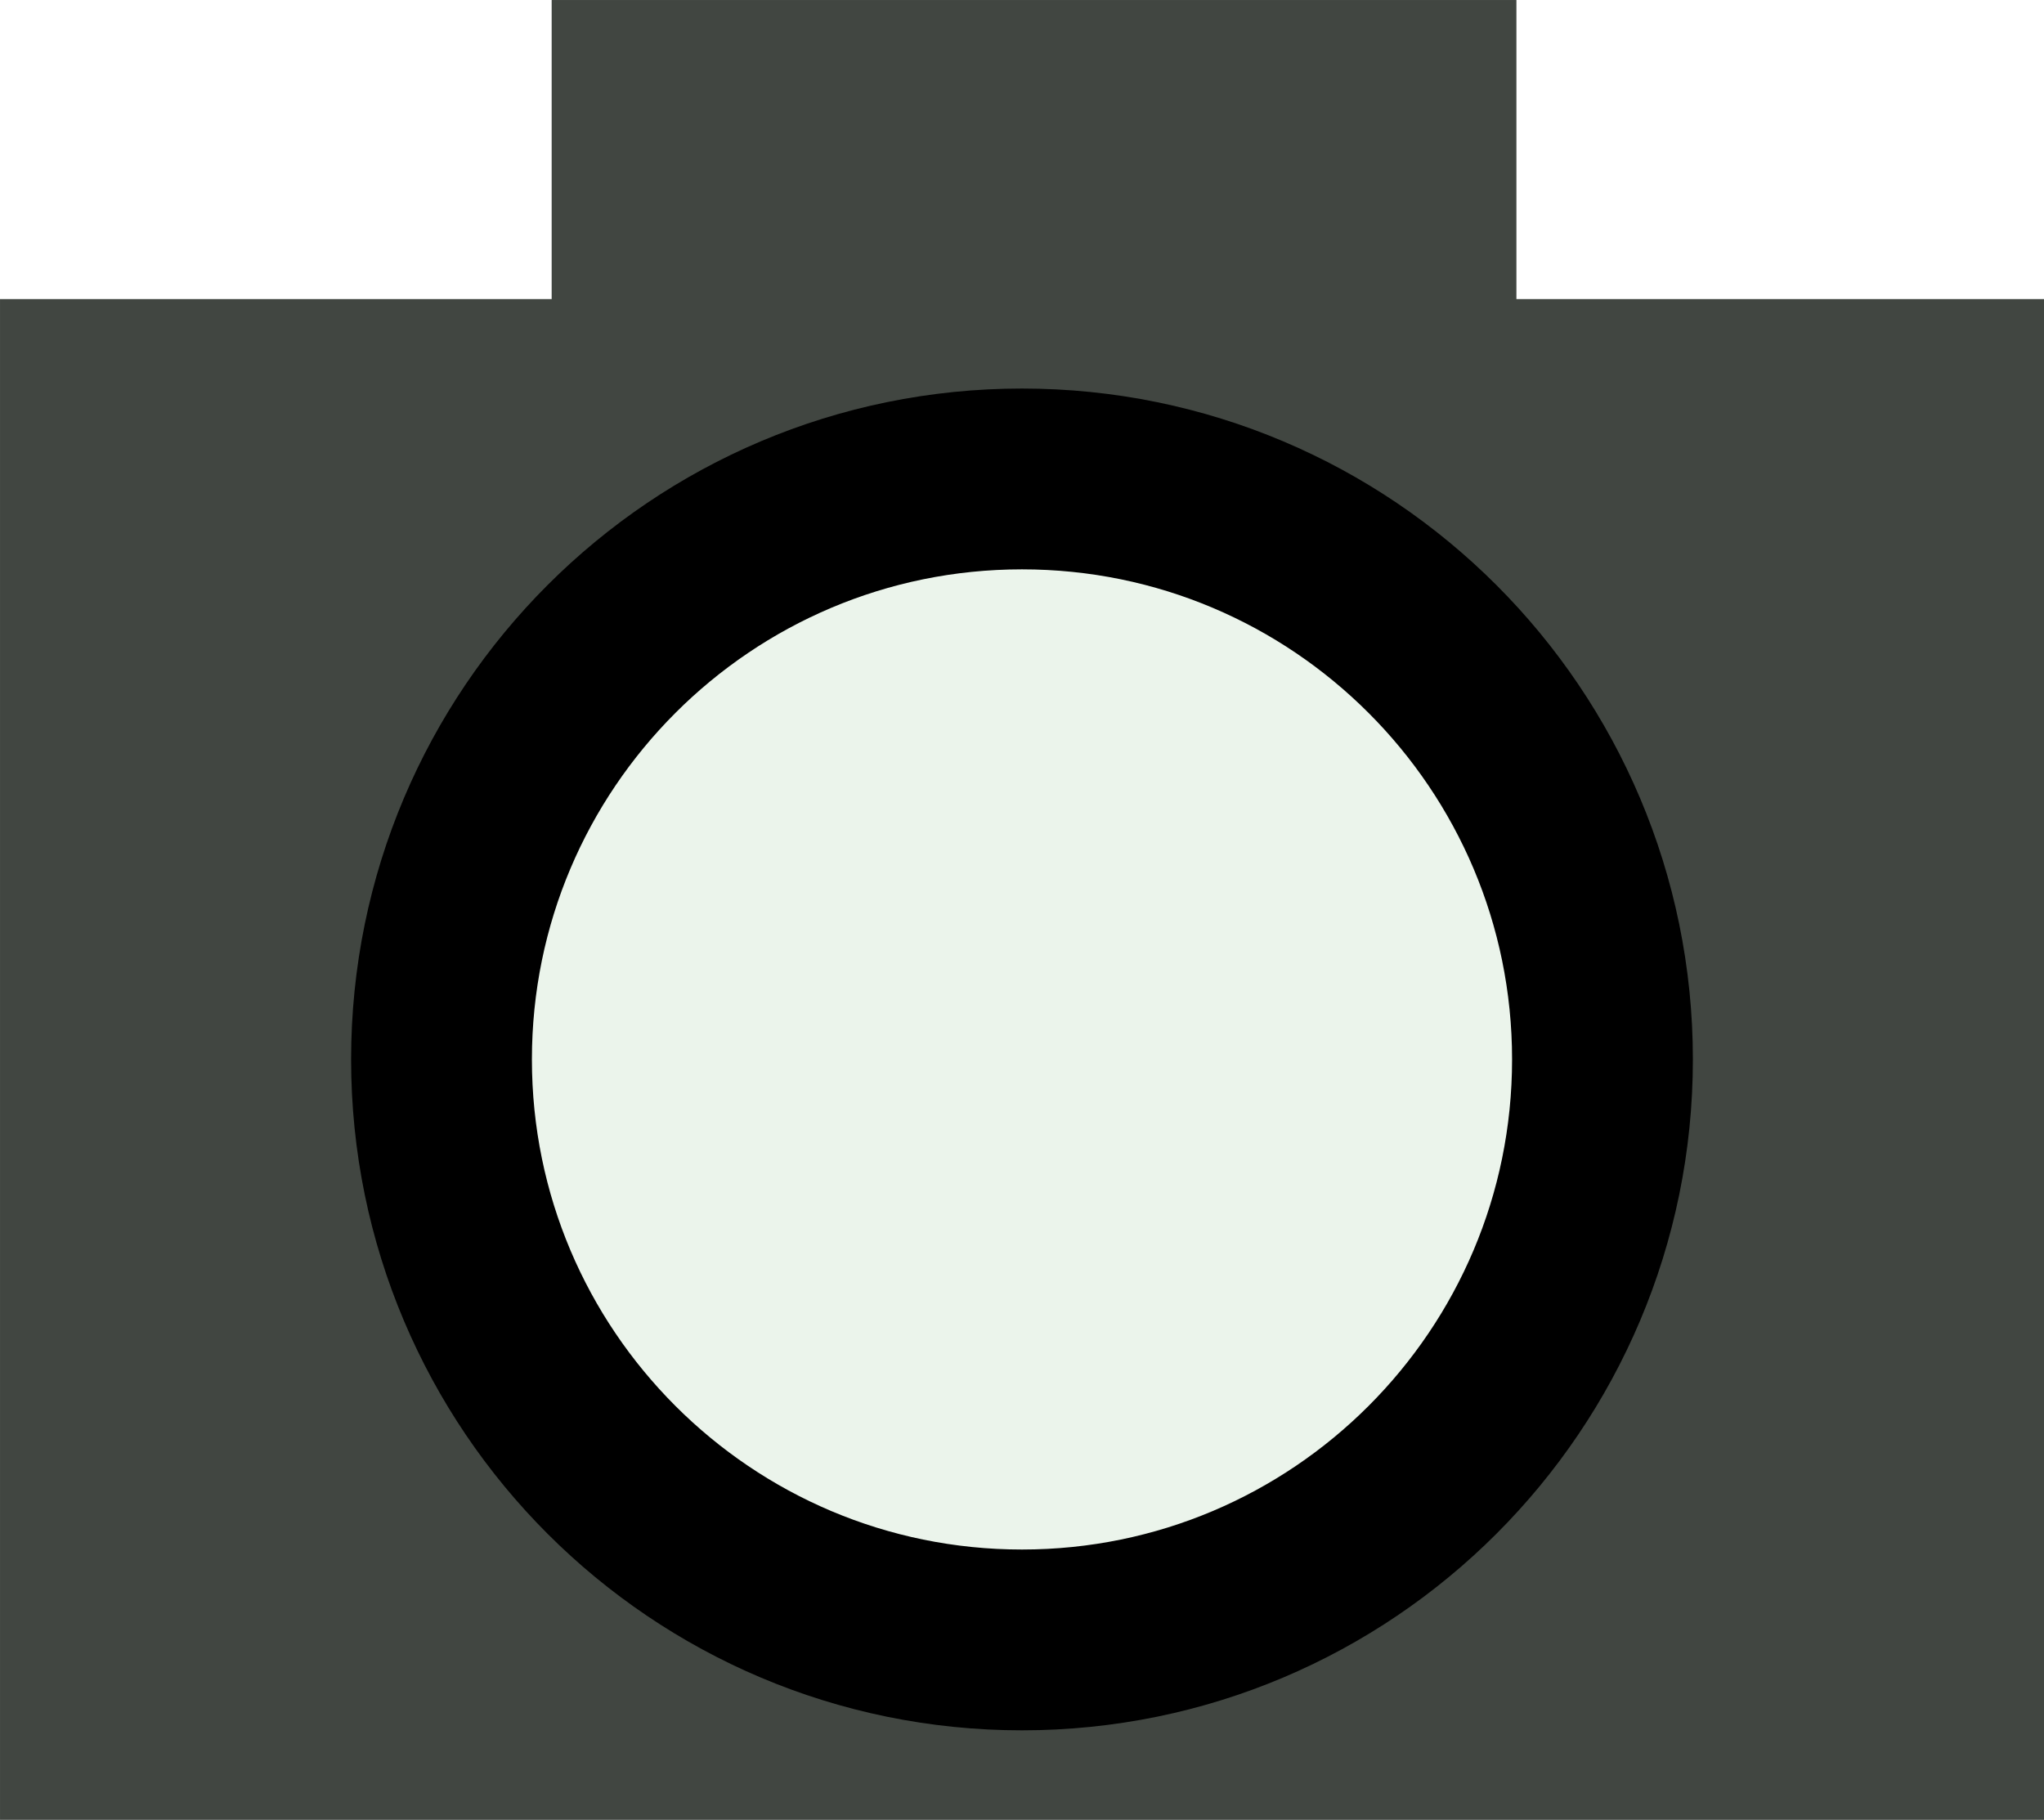
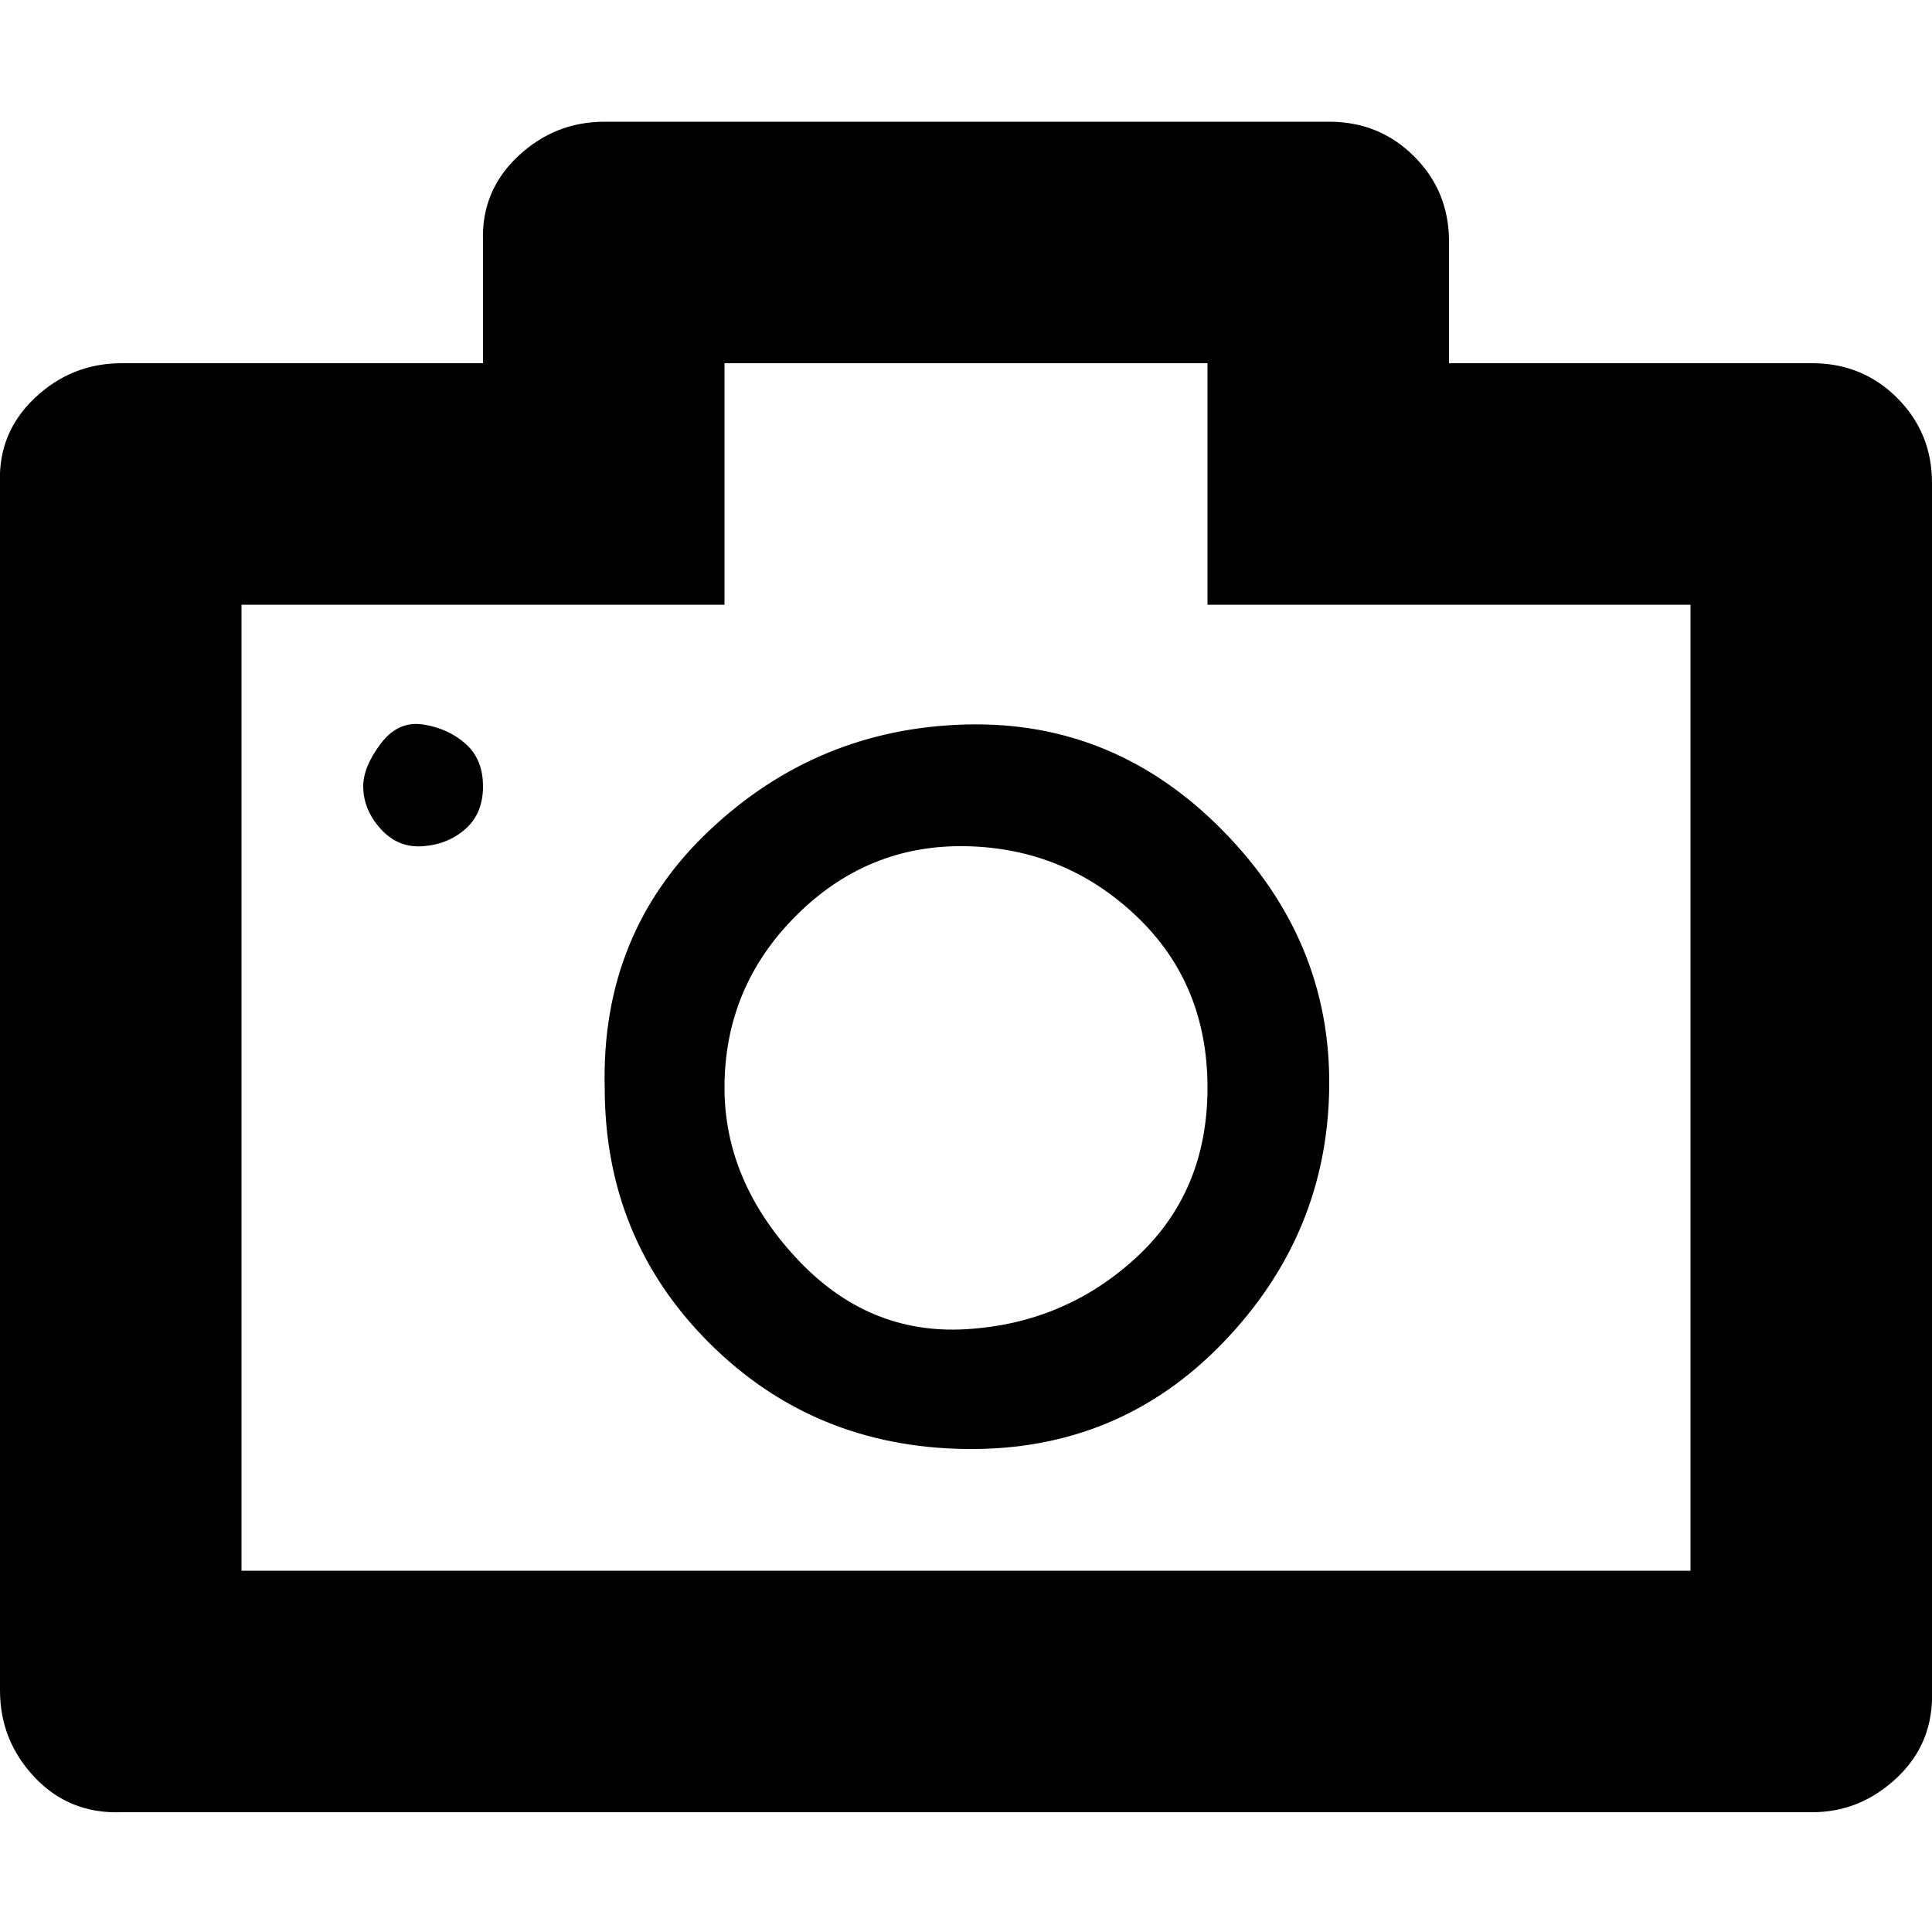
- <svg xmlns="http://www.w3.org/2000/svg" width="45.219mm" height="40.259mm" viewBox="0 0 45.219 40.259" version="1.1" id="svg1">
-   <defs id="defs1" />
-   <g id="layer1" transform="translate(-132.7637,-63.20265)">
-     <rect style="fill:#414641;fill-opacity:1;stroke-width:0.28;stroke-dasharray:none;paint-order:stroke markers fill" id="rect4" width="45.219" height="33.643" x="132.764" y="69.819" />
-     <rect style="fill:#414641;fill-opacity:1;stroke-width:0.087" id="rect4-4" width="21.343" height="6.873" x="144.968" y="63.203" />
-     <circle style="fill:#ebf4eb;fill-opacity:1;stroke:#000000;stroke-width:4;stroke-dasharray:none;stroke-opacity:1" id="path5" cx="155.373" cy="86.64" r="12.842" />
-   </g>
+ <svg xmlns="http://www.w3.org/2000/svg" fill="#000000" width="800px" height="800px" viewBox="0 0 32 32" version="1.1">
+   <path d="M0 28q0 0.832 0.576 1.44t1.44 0.576h28q0.8 0 1.408-0.576t0.576-1.44v-20q0-0.832-0.576-1.408t-1.408-0.576h-6.016v-2.016q0-0.832-0.576-1.408t-1.408-0.576h-12q-0.832 0-1.44 0.576t-0.576 1.408v2.016h-5.984q-0.832 0-1.44 0.576t-0.576 1.408v20zM4 26.016v-16h8v-4h8v4h8v16h-24zM6.016 13.024q0 0.384 0.288 0.704t0.704 0.288 0.704-0.288 0.288-0.704-0.288-0.704-0.704-0.32-0.704 0.32-0.288 0.704zM10.016 18.016q0 2.496 1.728 4.224t4.256 1.76 4.256-1.76 1.76-4.224-1.76-4.256-4.256-1.76-4.256 1.76-1.728 4.256zM12 18.016q0-1.664 1.184-2.848t2.816-1.152 2.816 1.152 1.184 2.848-1.184 2.816-2.816 1.184-2.816-1.184-1.184-2.816z" />
</svg>
